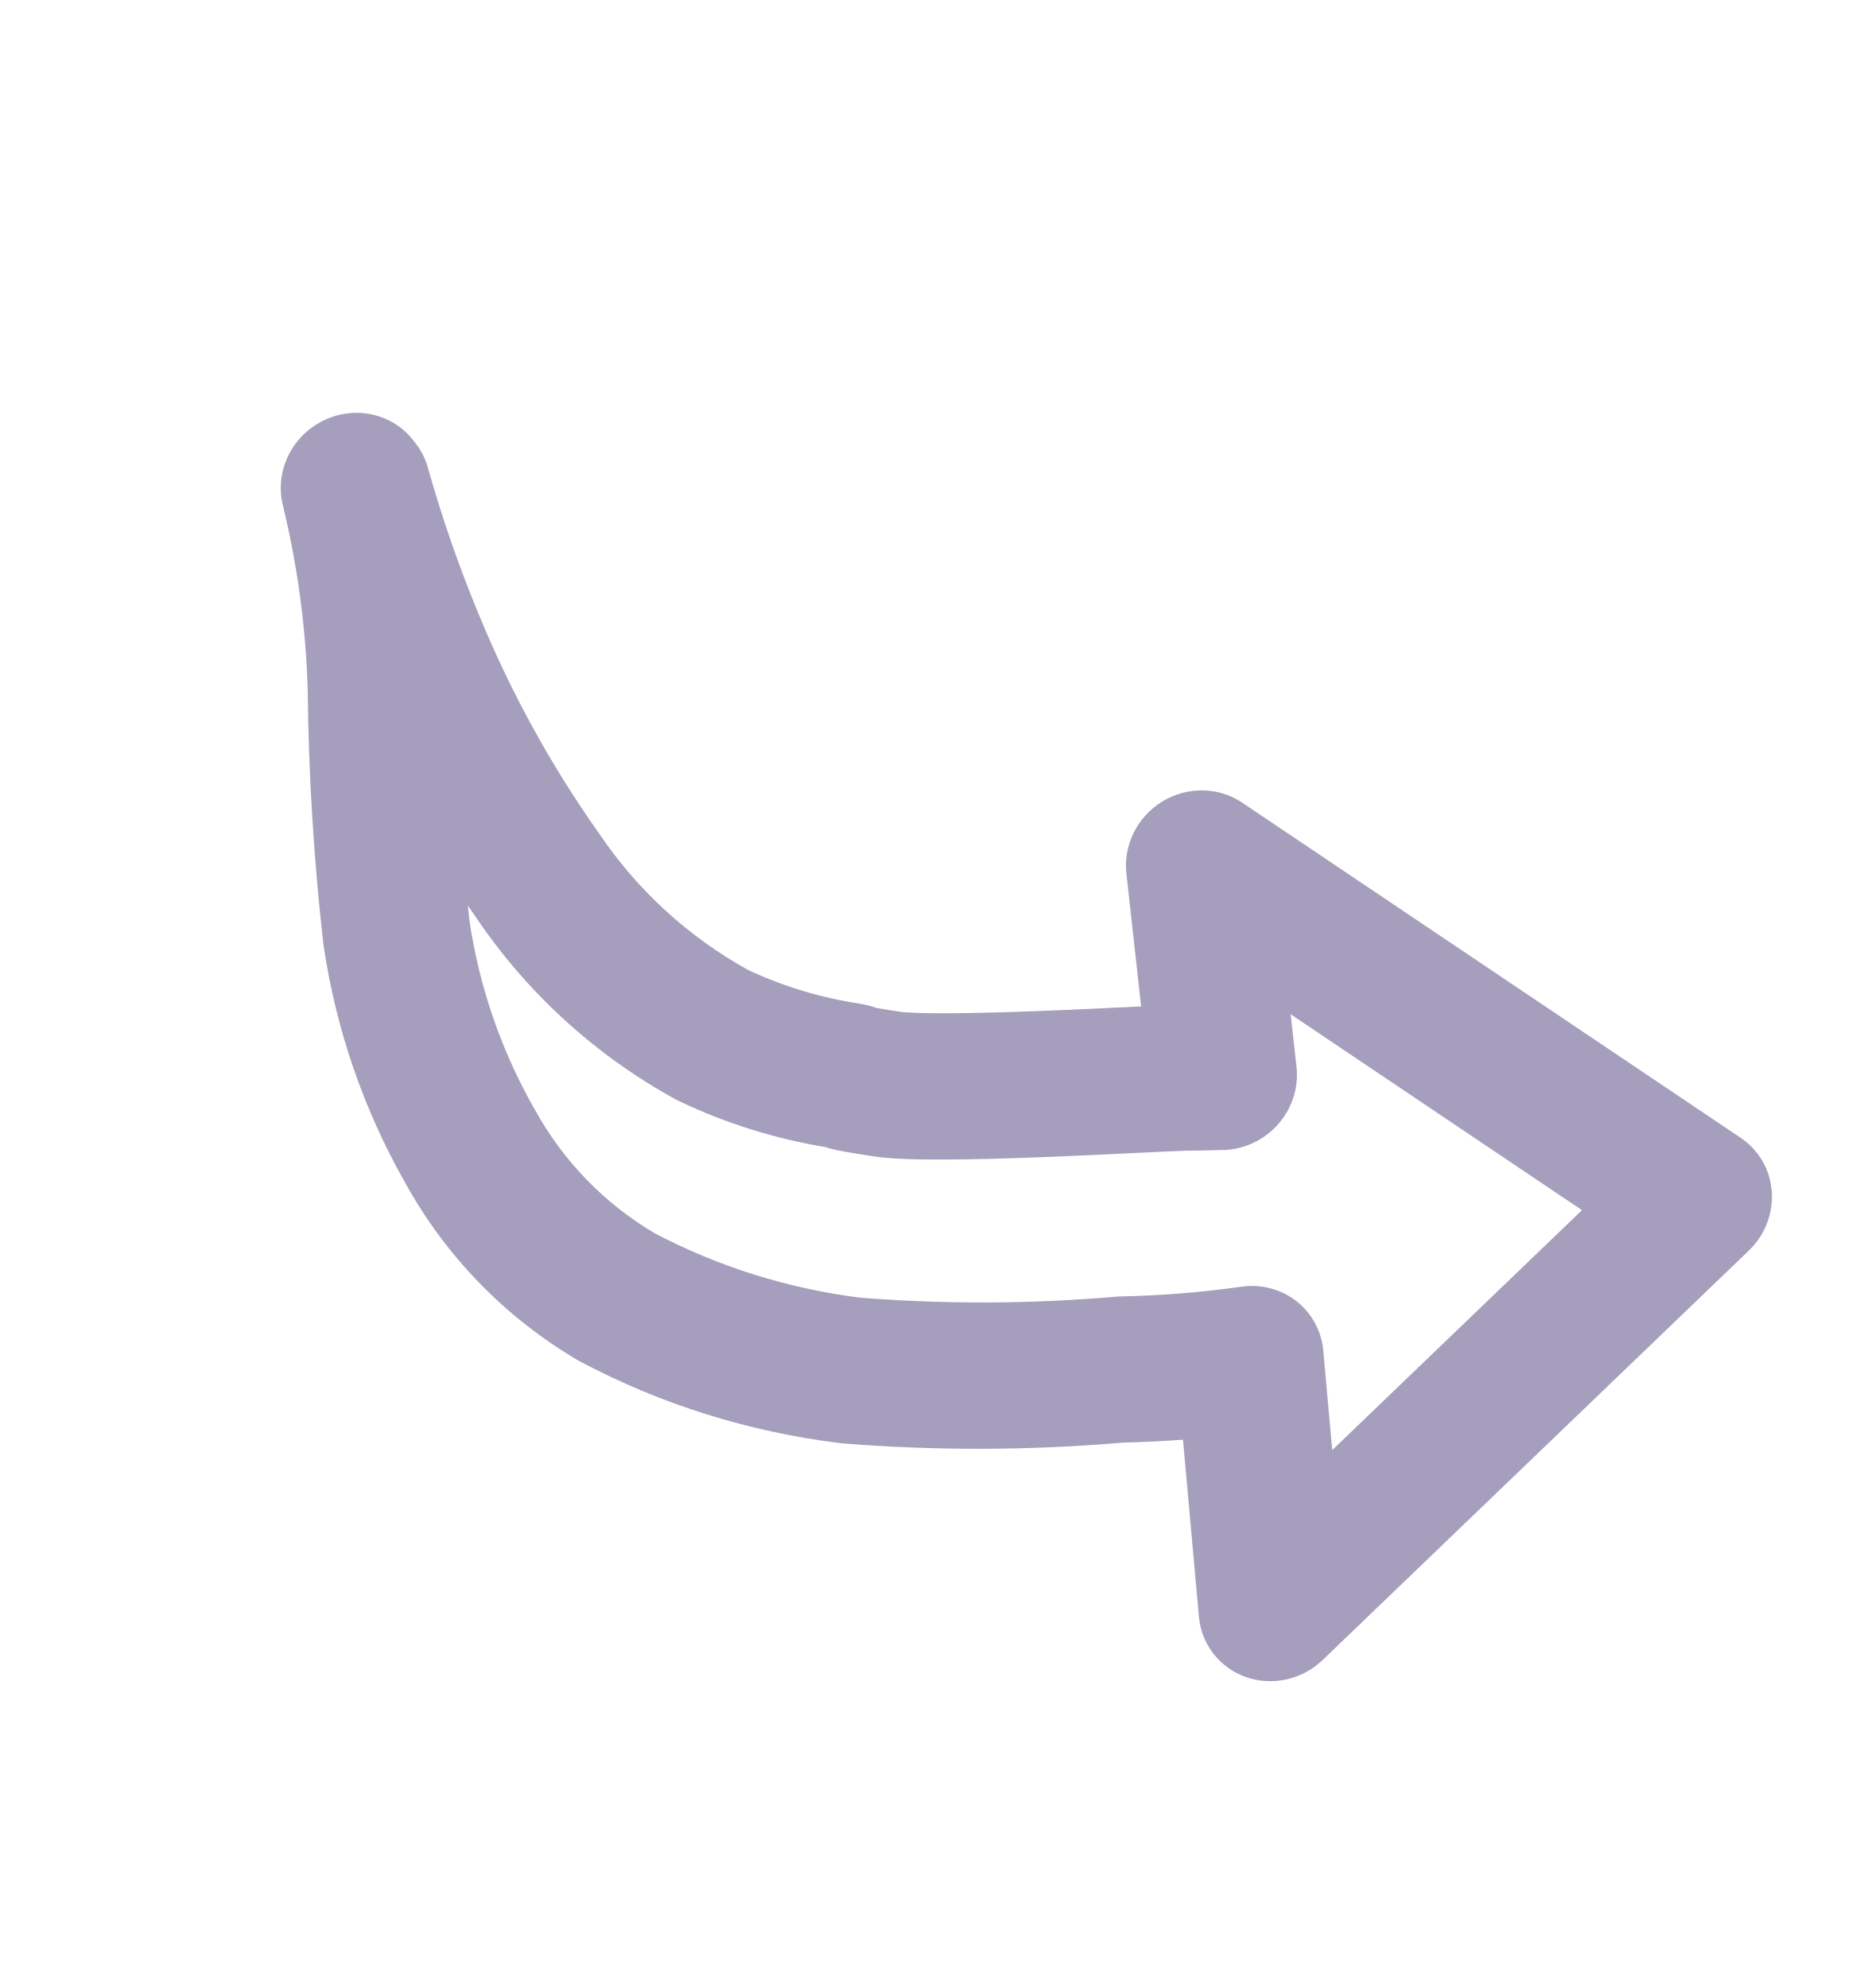
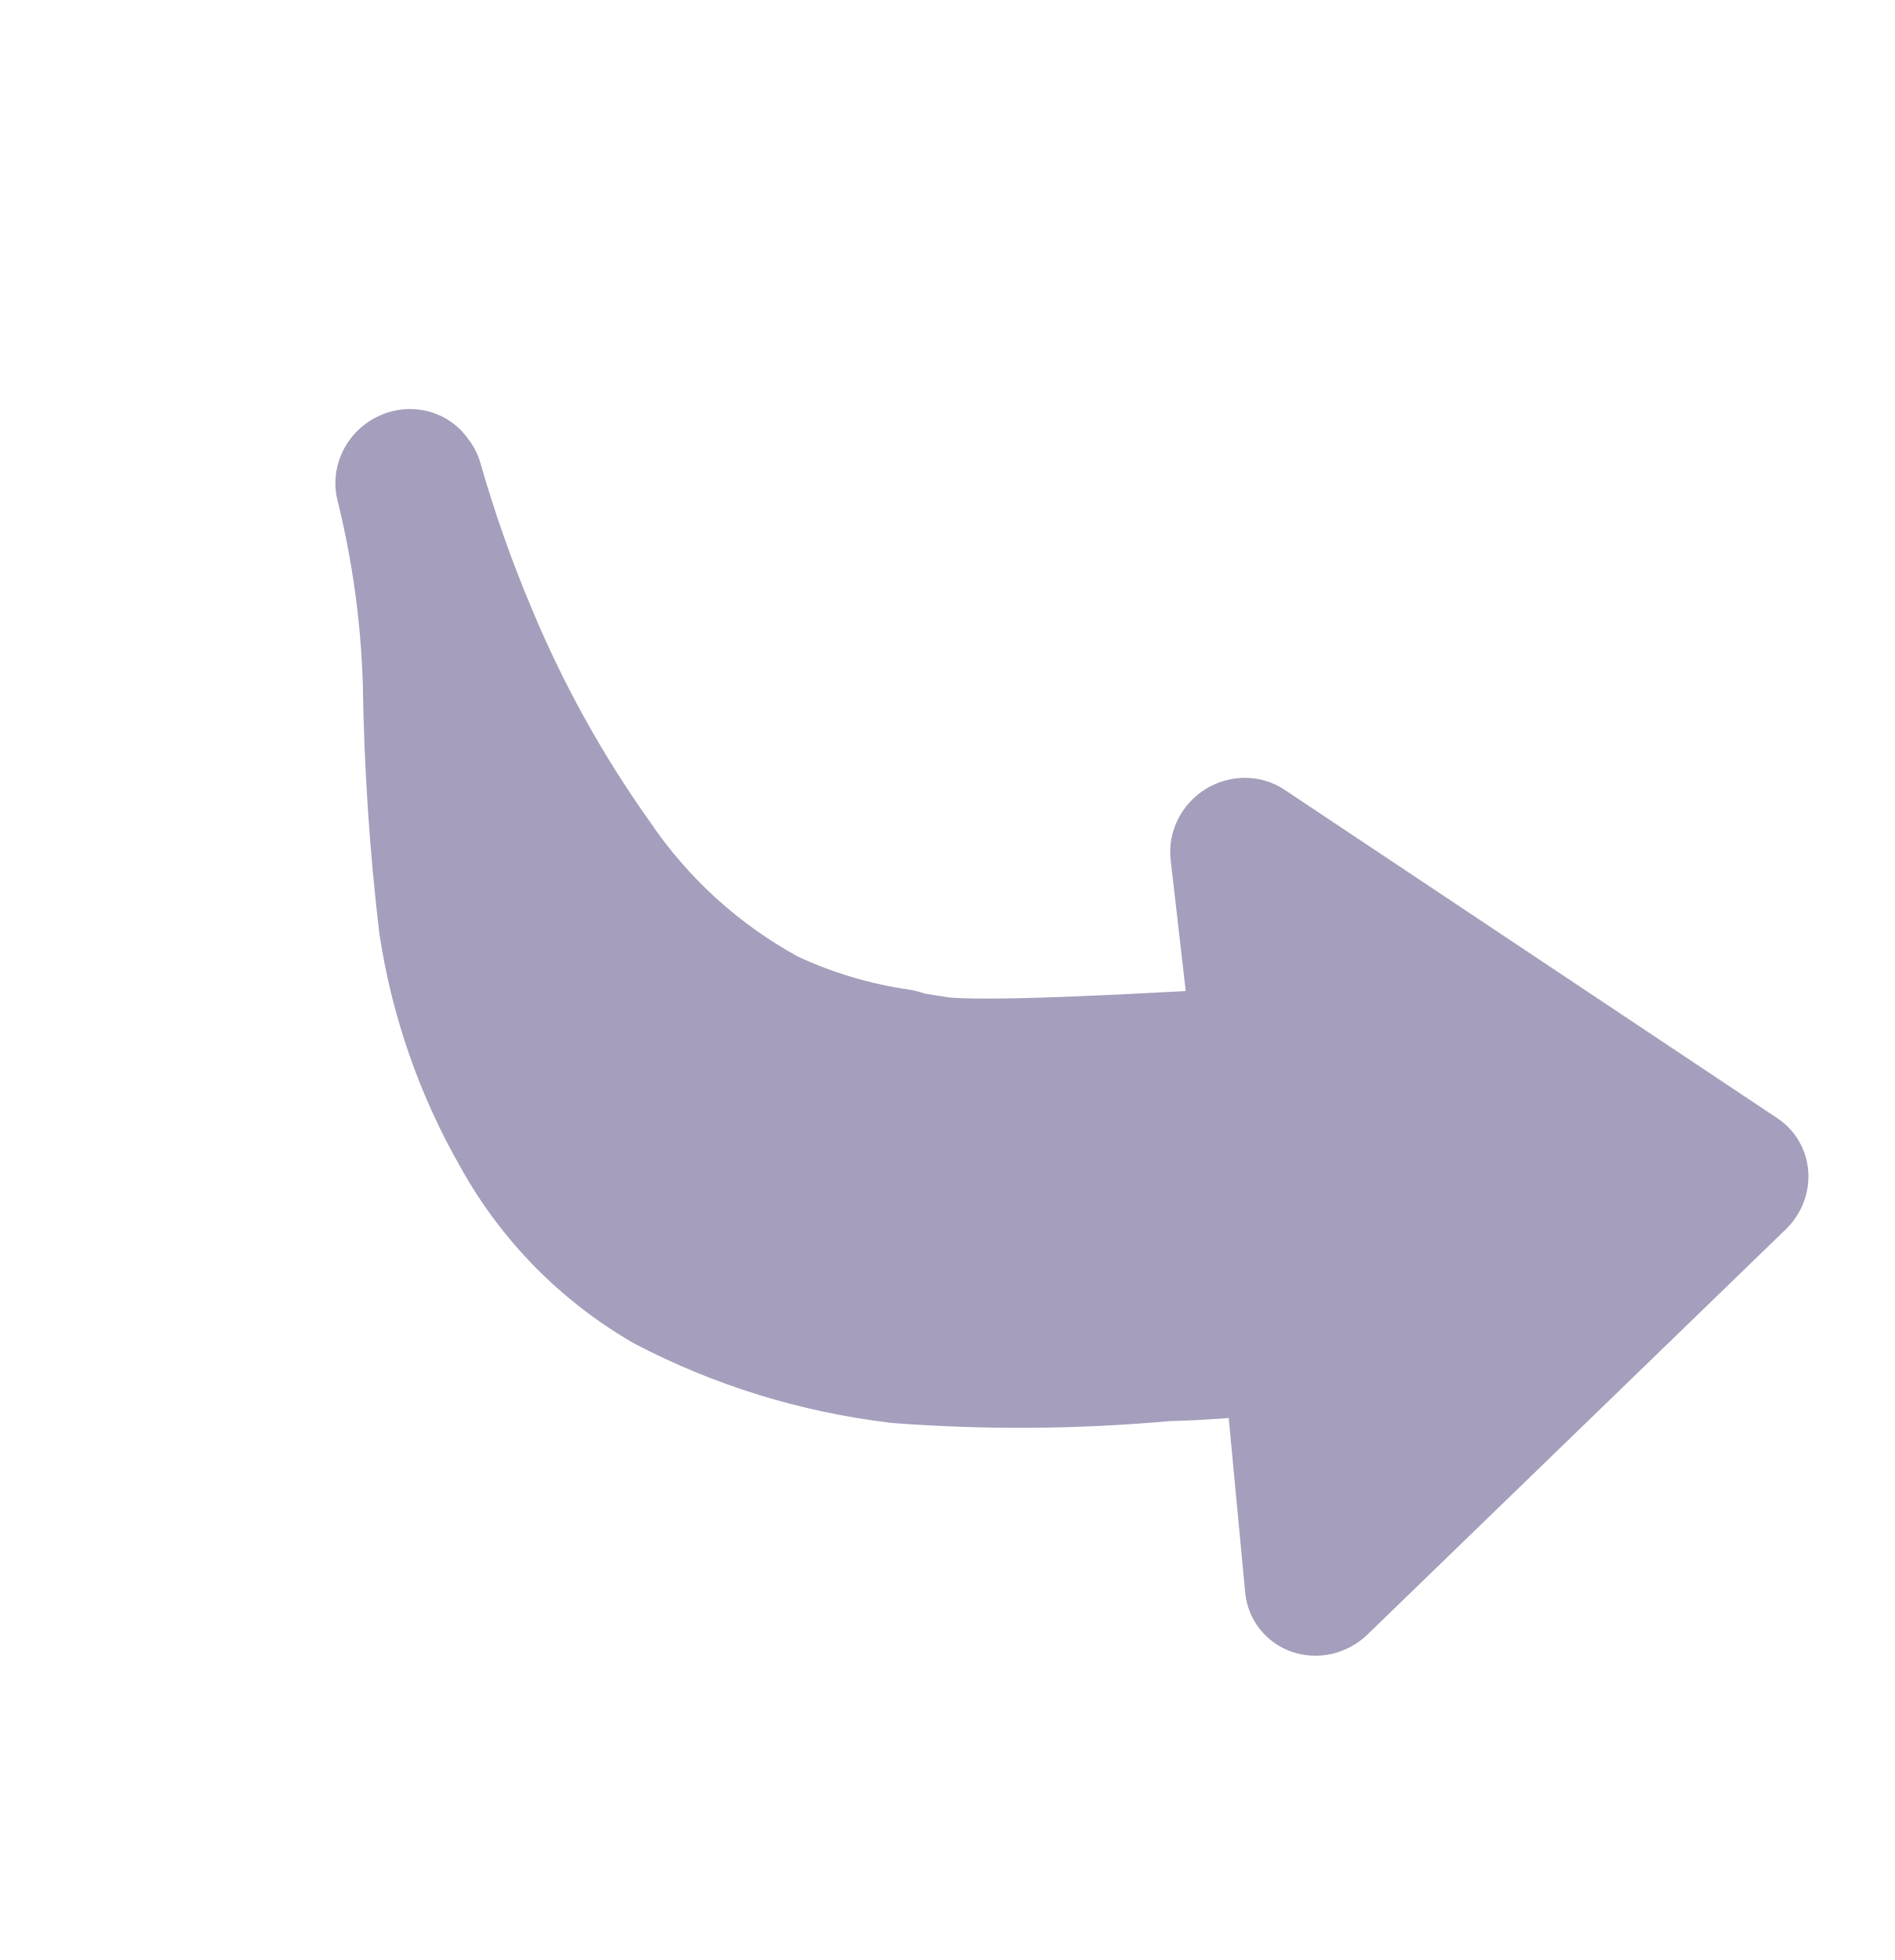
- <svg xmlns="http://www.w3.org/2000/svg" width="28" height="30" viewBox="0 0 28 30" fill="none">
-   <path fill-rule="evenodd" clip-rule="evenodd" d="M26.737 17.983C26.76 18.313 26.633 18.64 26.389 18.874L19.961 25.049C19.651 25.347 19.201 25.448 18.803 25.308C18.406 25.169 18.129 24.814 18.092 24.395L17.852 21.726C17.549 21.748 17.246 21.763 16.943 21.77C15.536 21.89 14.123 21.894 12.721 21.782C12.705 21.781 12.69 21.779 12.674 21.777C11.301 21.608 9.976 21.193 8.765 20.552C8.75 20.544 8.737 20.537 8.723 20.529C7.626 19.884 6.726 18.959 6.114 17.848C5.488 16.746 5.071 15.536 4.884 14.275C4.882 14.263 4.881 14.251 4.879 14.239C4.736 12.976 4.657 11.705 4.644 10.431C4.618 9.482 4.491 8.54 4.268 7.622C4.145 7.117 4.398 6.585 4.875 6.349C5.351 6.113 5.92 6.237 6.237 6.646L6.274 6.693C6.357 6.801 6.42 6.924 6.457 7.057C6.673 7.825 6.935 8.578 7.242 9.313L7.244 9.317C7.716 10.46 8.312 11.544 9.023 12.553L9.037 12.572C9.612 13.428 10.382 14.134 11.287 14.636C11.822 14.887 12.392 15.059 12.98 15.147C13.017 15.153 13.053 15.16 13.089 15.169C13.123 15.178 13.174 15.191 13.228 15.211C13.297 15.222 13.404 15.24 13.571 15.267C13.653 15.28 13.9 15.293 14.319 15.291C14.71 15.289 15.177 15.276 15.649 15.258C16.158 15.239 16.708 15.212 17.143 15.191C17.169 15.19 17.195 15.189 17.22 15.188L16.998 13.182C16.95 12.752 17.162 12.327 17.538 12.096C17.915 11.866 18.387 11.871 18.744 12.112L26.269 17.171C26.542 17.355 26.714 17.653 26.737 17.983ZM17.867 17.366C17.726 17.37 17.492 17.382 17.193 17.396C16.784 17.416 16.254 17.442 15.672 17.464C15.189 17.482 14.694 17.497 14.267 17.498C13.87 17.5 13.446 17.493 13.157 17.446C12.971 17.417 12.847 17.396 12.765 17.382C12.724 17.375 12.687 17.368 12.655 17.362C12.63 17.357 12.576 17.346 12.516 17.328L12.513 17.327C12.503 17.324 12.485 17.319 12.461 17.311C11.694 17.184 10.95 16.951 10.253 16.619C10.234 16.61 10.215 16.601 10.197 16.591C8.985 15.926 7.953 14.985 7.183 13.843C7.142 13.784 7.101 13.726 7.06 13.666C7.069 13.748 7.078 13.83 7.087 13.912C7.237 14.905 7.567 15.859 8.061 16.728L8.07 16.742C8.493 17.514 9.116 18.158 9.875 18.608C10.84 19.116 11.893 19.446 12.985 19.583C14.268 19.684 15.56 19.679 16.848 19.567C16.873 19.565 16.897 19.564 16.922 19.564C17.528 19.551 18.133 19.502 18.735 19.417C19.033 19.375 19.332 19.454 19.564 19.635C19.796 19.817 19.942 20.086 19.969 20.381L20.104 21.883L23.873 18.262L19.477 15.306L19.565 16.101C19.6 16.413 19.497 16.73 19.284 16.969C19.071 17.209 18.767 17.35 18.449 17.355L17.867 17.366ZM11.981 16.975C11.994 16.991 12.011 17.01 12.03 17.03C12.01 17.01 11.994 16.991 11.981 16.975ZM13.74 15.576C13.736 15.571 13.732 15.565 13.727 15.559C13.748 15.585 13.755 15.596 13.74 15.576Z" fill="#A59EBC" />
+ <svg xmlns="http://www.w3.org/2000/svg" width="29" height="30" viewBox="0 0 29 30" fill="none">
+   <path fill-rule="evenodd" clip-rule="evenodd" d="M18.803 16.241C18.175 16.262 15.04 16.47 14.296 16.354C13.553 16.238 13.9 16.285 13.717 16.239C13.011 16.136 12.326 15.931 11.685 15.629C10.617 15.049 9.706 14.224 9.027 13.222C8.266 12.152 7.627 11.001 7.12 9.787C6.792 9.014 6.513 8.221 6.281 7.412L6.245 7.365C6.491 8.36 6.632 9.38 6.664 10.409C6.682 11.648 6.763 12.884 6.908 14.112C7.081 15.243 7.46 16.328 8.027 17.314C8.55 18.259 9.319 19.043 10.255 19.588C11.352 20.163 12.551 20.533 13.791 20.681C15.145 20.783 16.507 20.772 17.864 20.649C18.515 20.633 19.165 20.578 19.811 20.484L20.164 24.239L26.567 18.037L19.022 13.009L19.392 16.228L18.803 16.241Z" fill="#A59EBC" />
+   <path fill-rule="evenodd" clip-rule="evenodd" d="M27.676 17.925C27.701 18.255 27.574 18.582 27.332 18.817L20.929 25.019C20.62 25.318 20.172 25.42 19.773 25.283C19.375 25.145 19.097 24.792 19.058 24.372L18.806 21.704C18.504 21.728 18.201 21.744 17.898 21.752C16.491 21.878 15.079 21.887 13.677 21.782C13.661 21.781 13.645 21.779 13.629 21.777C12.256 21.614 10.93 21.204 9.715 20.568C9.701 20.561 9.687 20.553 9.674 20.545C8.574 19.904 7.67 18.984 7.054 17.875C6.423 16.776 6.002 15.568 5.809 14.308C5.808 14.296 5.806 14.284 5.804 14.271C5.655 13.009 5.572 11.739 5.553 10.465C5.523 9.516 5.393 8.575 5.165 7.657C5.04 7.153 5.291 6.62 5.767 6.382C6.243 6.144 6.812 6.266 7.131 6.673L7.167 6.72C7.252 6.828 7.314 6.951 7.352 7.083C7.571 7.851 7.837 8.603 8.147 9.336L8.149 9.34C8.625 10.481 9.226 11.563 9.941 12.569L9.954 12.588C10.533 13.441 11.306 14.144 12.213 14.642C12.749 14.891 13.32 15.061 13.908 15.146C13.945 15.152 13.981 15.159 14.017 15.168C14.051 15.176 14.102 15.19 14.157 15.209C14.225 15.22 14.332 15.237 14.499 15.263C14.582 15.276 14.829 15.288 15.248 15.284C15.638 15.281 16.105 15.266 16.578 15.246C17.086 15.225 17.636 15.196 18.071 15.173C18.097 15.172 18.123 15.171 18.148 15.169L17.918 13.165C17.868 12.735 18.078 12.309 18.453 12.077C18.829 11.845 19.301 11.849 19.659 12.087L27.204 17.116C27.478 17.298 27.651 17.595 27.676 17.925ZM18.804 17.345C18.663 17.349 18.429 17.362 18.13 17.378C17.722 17.399 17.191 17.428 16.609 17.452C16.127 17.472 15.631 17.488 15.205 17.492C14.808 17.495 14.384 17.49 14.095 17.445C13.909 17.416 13.785 17.396 13.703 17.382C13.662 17.375 13.625 17.369 13.592 17.362C13.568 17.358 13.513 17.347 13.454 17.329L13.45 17.328C13.44 17.325 13.422 17.32 13.398 17.312C12.63 17.188 11.886 16.958 11.187 16.629C11.168 16.62 11.15 16.611 11.132 16.601C9.917 15.941 8.881 15.005 8.106 13.866C8.065 13.808 8.024 13.749 7.983 13.69C7.992 13.772 8.001 13.853 8.011 13.935C8.164 14.928 8.498 15.88 8.997 16.747L9.005 16.762C9.432 17.532 10.057 18.172 10.818 18.62C11.785 19.124 12.839 19.45 13.931 19.582C15.215 19.677 16.507 19.667 17.795 19.55C17.819 19.548 17.843 19.547 17.868 19.546C18.474 19.531 19.079 19.48 19.681 19.392C19.978 19.349 20.277 19.426 20.51 19.607C20.743 19.788 20.89 20.056 20.918 20.351L21.059 21.852L24.814 18.216L20.405 15.278L20.497 16.073C20.533 16.385 20.432 16.702 20.219 16.942C20.007 17.183 19.703 17.325 19.386 17.332L18.804 17.345ZM12.917 16.978C12.93 16.994 12.947 17.013 12.966 17.033C12.946 17.013 12.93 16.994 12.917 16.978ZM14.67 15.572C14.666 15.567 14.661 15.561 14.656 15.555C14.678 15.581 14.685 15.592 14.67 15.572Z" fill="#A59EBC" />
</svg>
